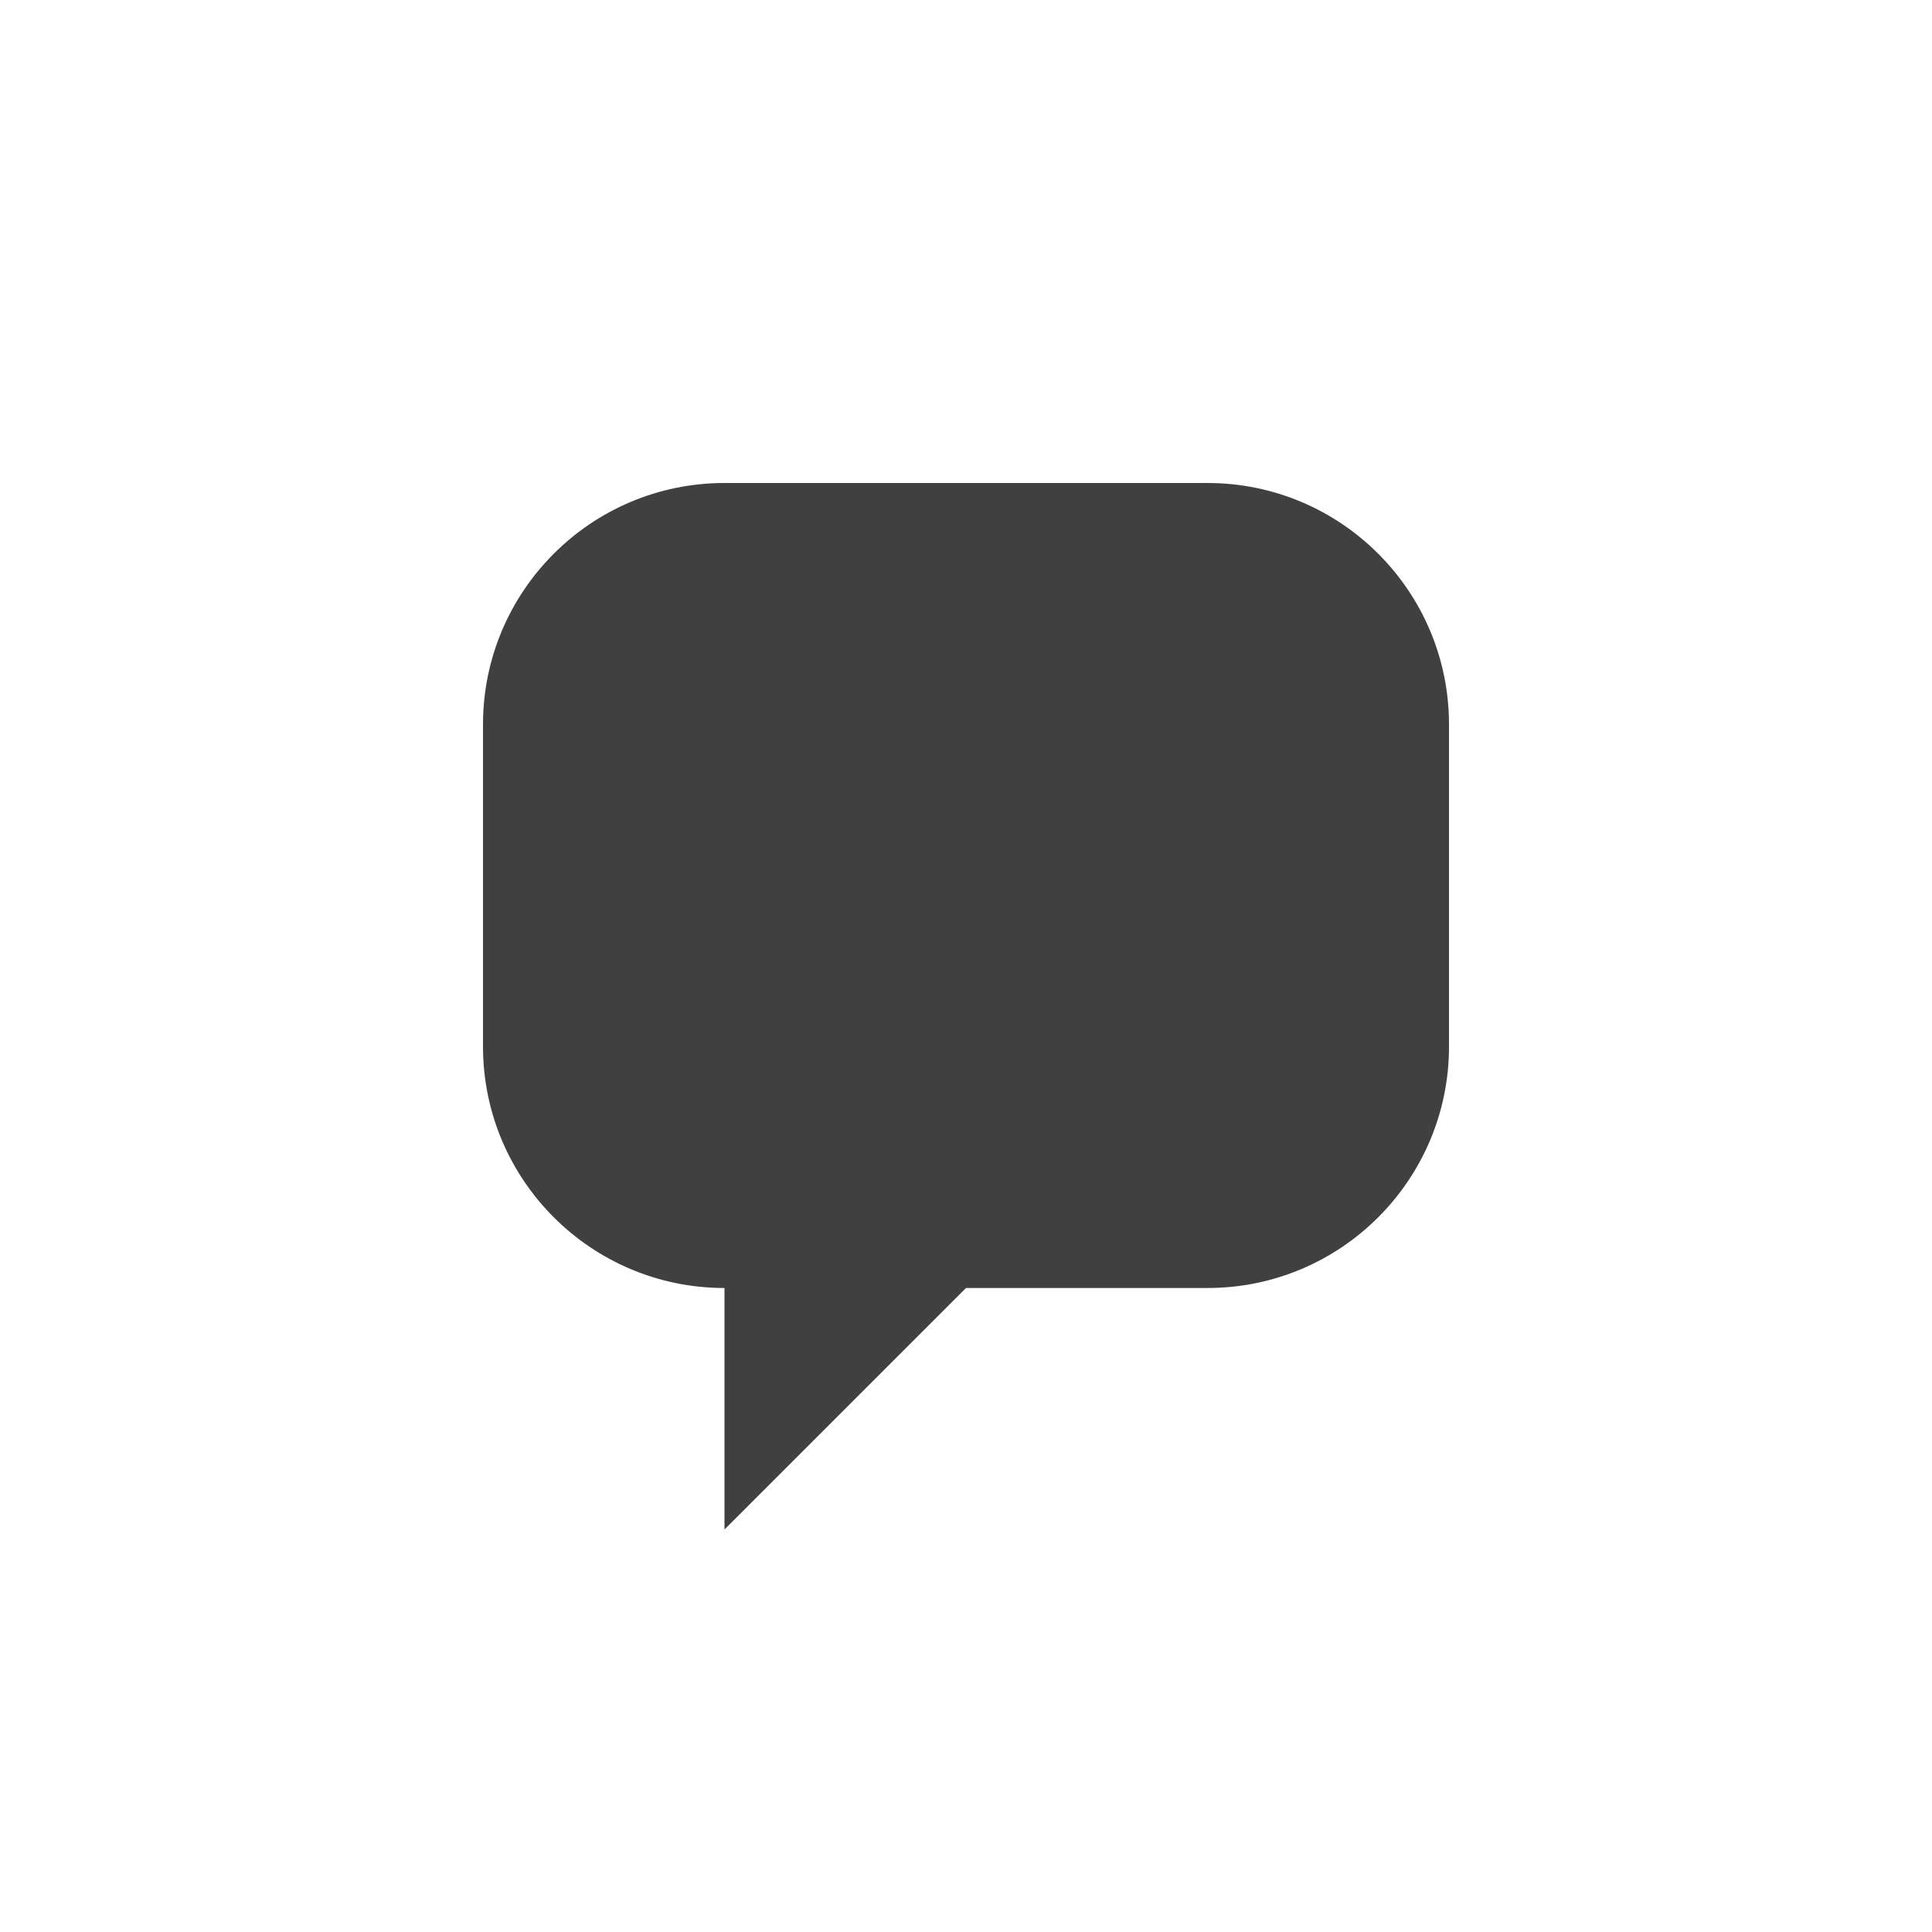
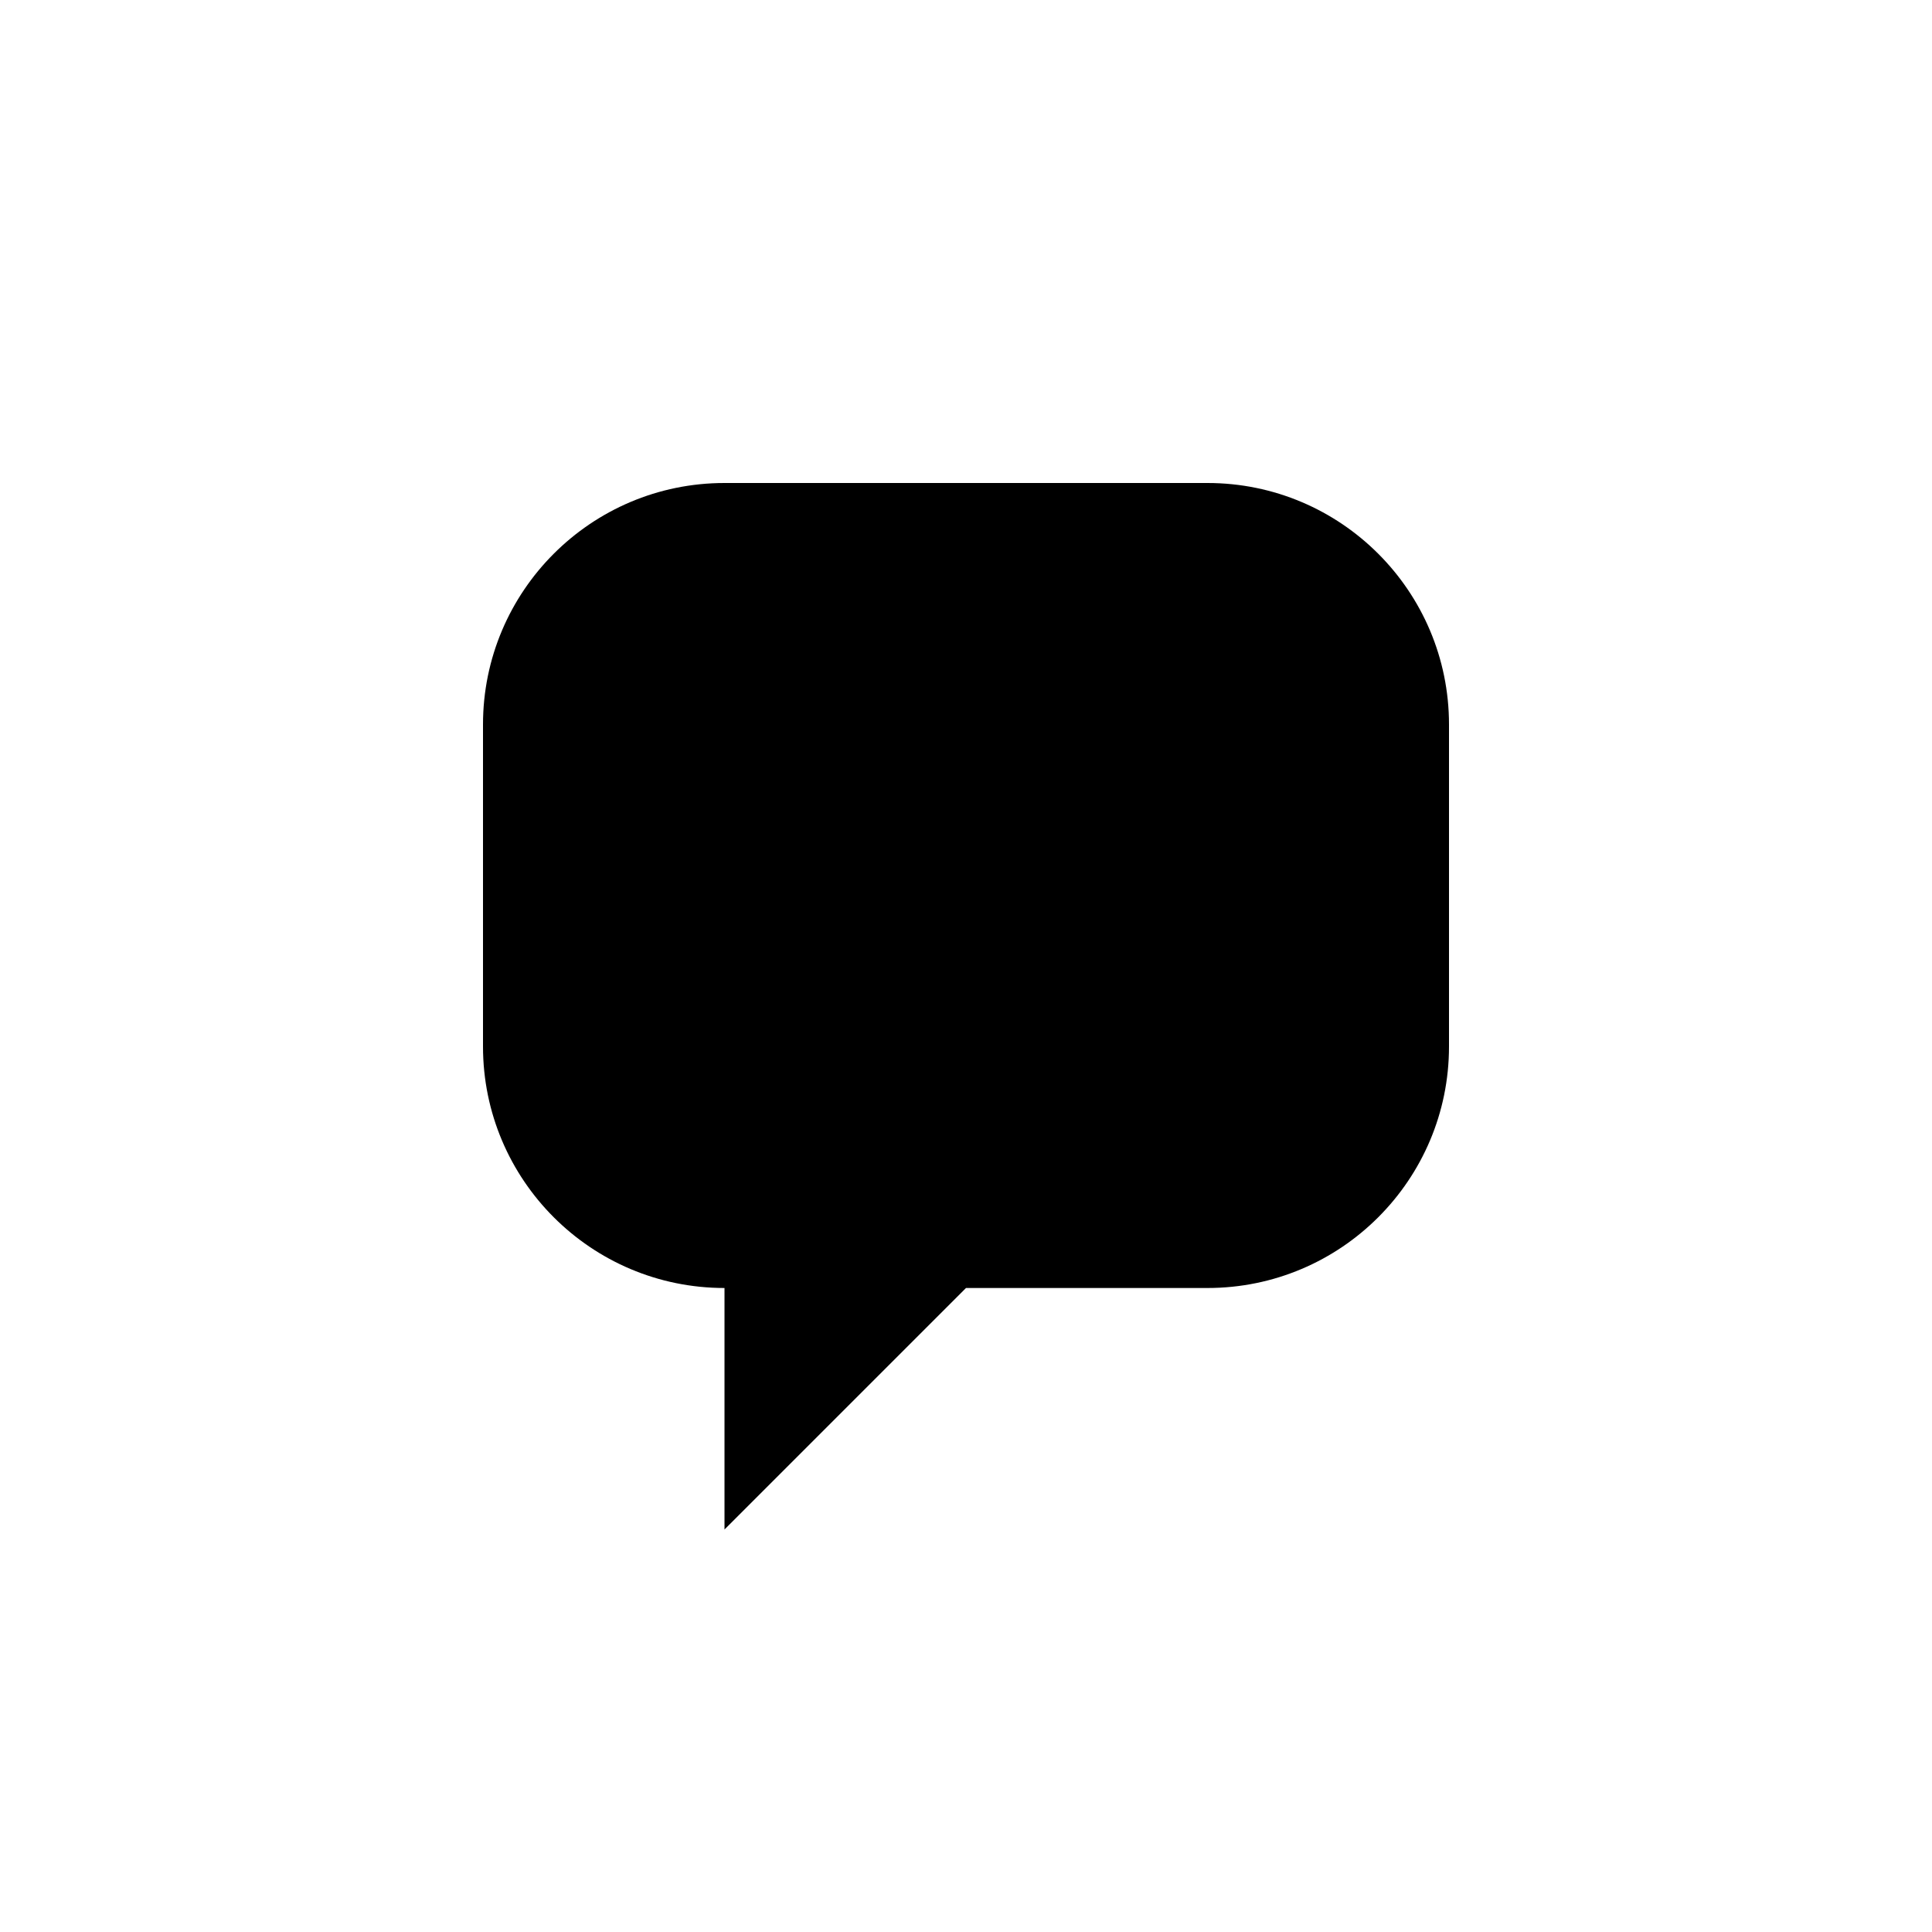
<svg xmlns="http://www.w3.org/2000/svg" width="24" height="24" viewBox="0 0 24 24">
-   <g id="comment" style="opacity:0.75;">
-     <path id="speech-bubble" d="M15 6h-6c-1.657 0-3 1.344-3 3v4c0 1.656 1.343 3 3 3v3l3-3h3c1.657 0 3-1.344 3-3v-4c0-1.656-1.343-3-3-3z" />
+   <g id="comment">
+     <path id="speech-bubble" d="M15 6H9C7.343 6 6 7.344 6 9v4c0 1.656 1.343 3 3 3v3l3-3h3c1.657 0 3-1.344 3-3V9c0-1.656-1.343-3-3-3z" />
  </g>
</svg>
